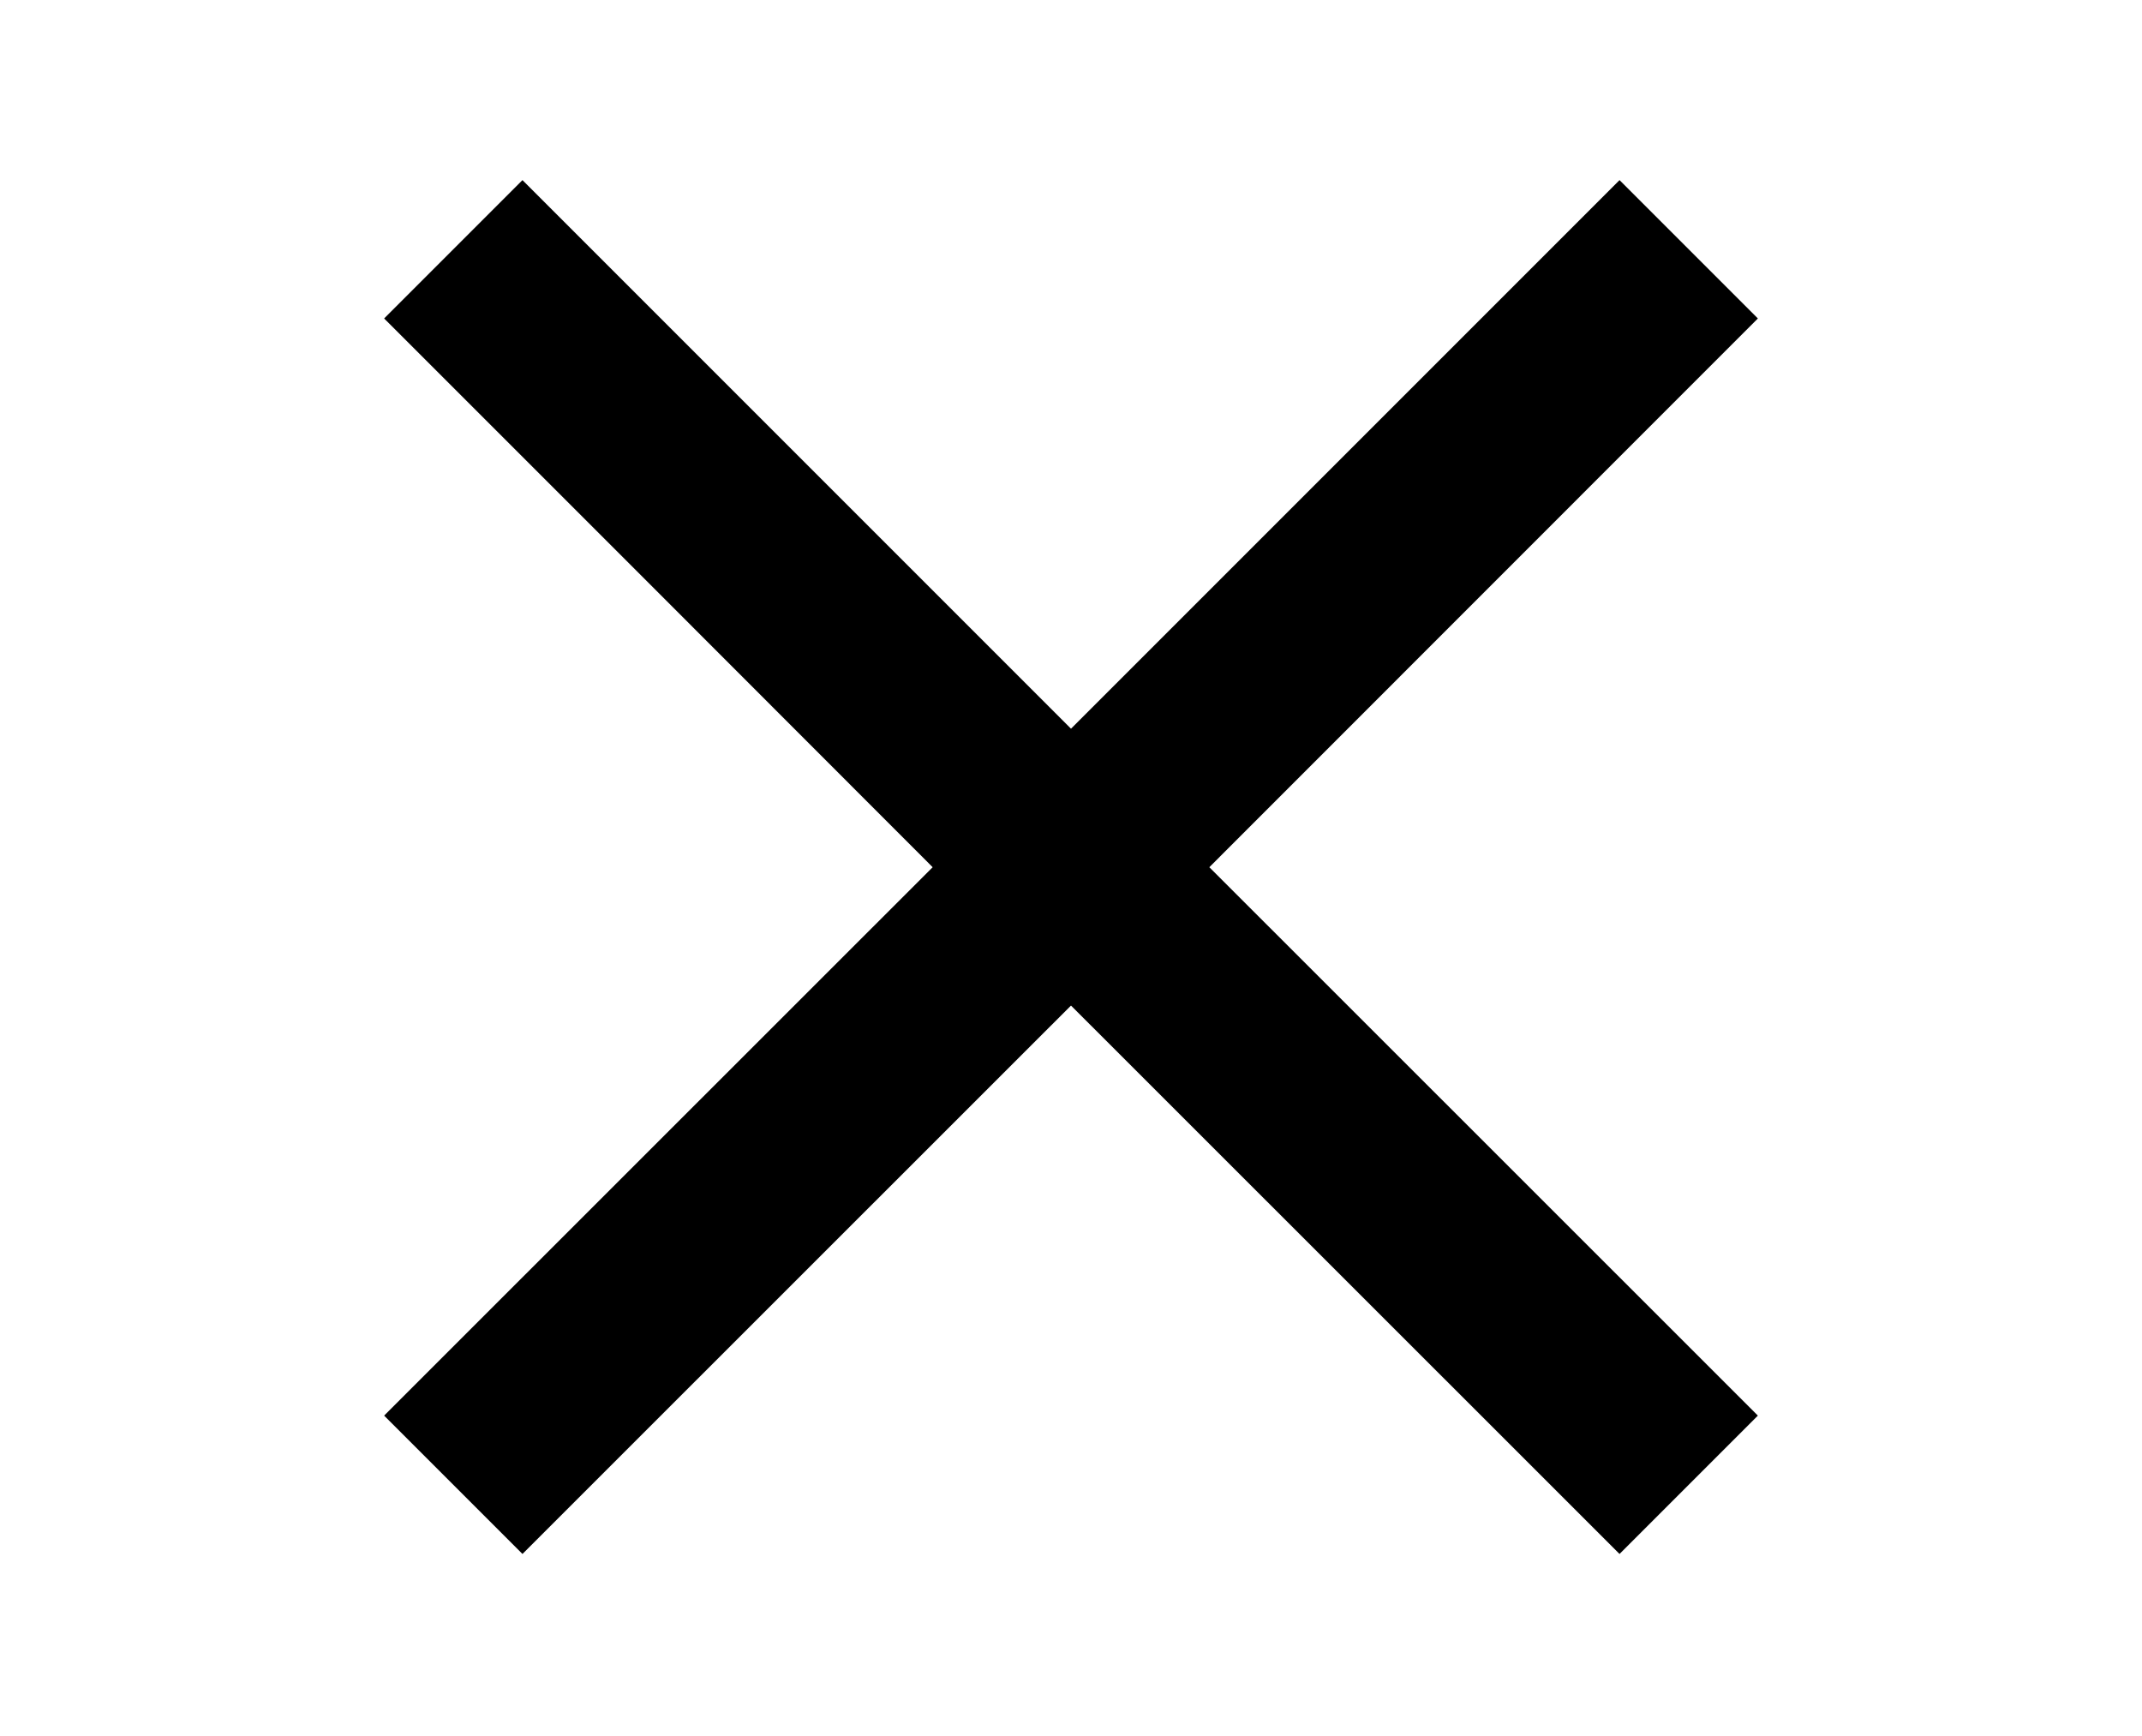
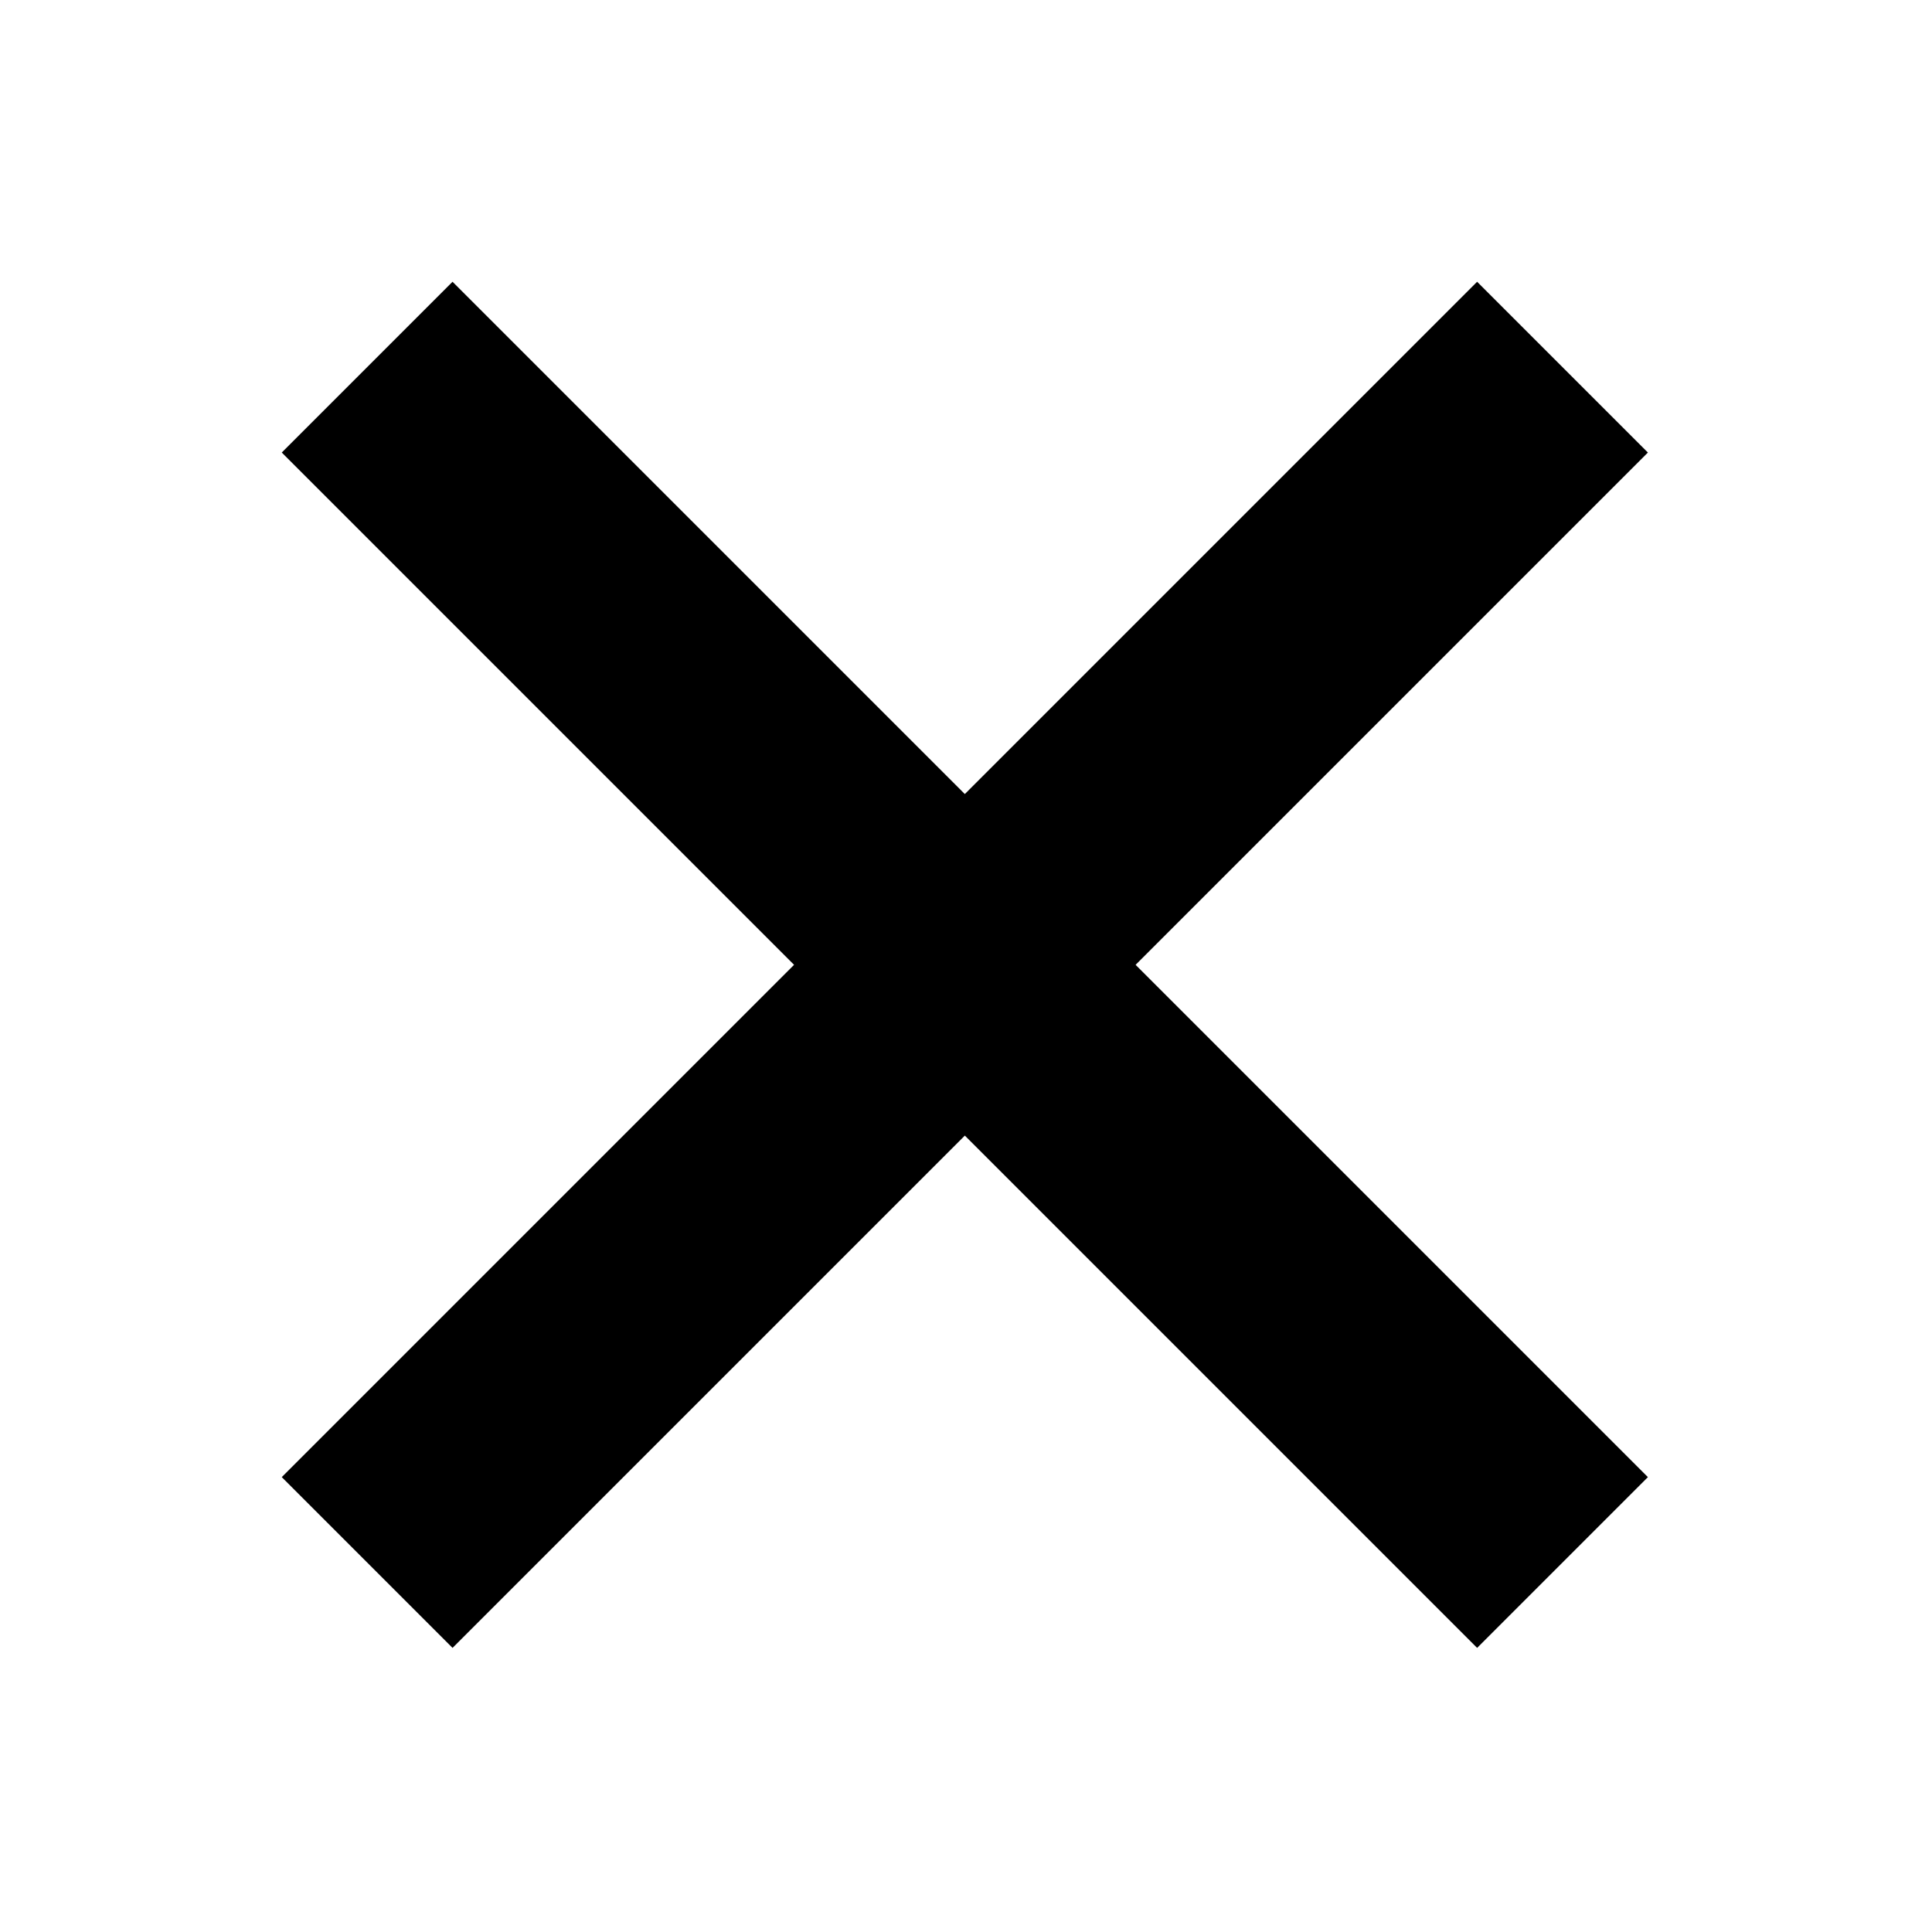
- <svg xmlns="http://www.w3.org/2000/svg" style="isolation:isolate" viewBox="0 0 12 9.721" width="12pt" height="9.721pt">
-   <defs>
-     <clipPath id="_clipPath_1RXd9Nbo4jH6vcvZ7eR6iTP9OoQXvLfa">
-       <rect width="12" height="9.721" />
-     </clipPath>
-   </defs>
-   <g clip-path="url(#_clipPath_1RXd9Nbo4jH6vcvZ7eR6iTP9OoQXvLfa)">
-     <clipPath id="_clipPath_bKJ10TlnobxmZbRuycXKdUJ2XoRIqpVX">
-       <rect x="1.031" y="0.832" width="9.938" height="8.05" transform="matrix(1,0,0,1,0,0)" fill="rgb(255,255,255)" />
-     </clipPath>
-     <g clip-path="url(#_clipPath_bKJ10TlnobxmZbRuycXKdUJ2XoRIqpVX)">
-       <g>
-         <path d=" M 9.848 1.784 Q 9.376 1.311 9.073 1.009 Q 7.874 2.208 6 4.082 L 2.927 1.009 Q 2.455 1.482 2.152 1.784 Q 3.352 2.983 5.225 4.858 L 2.152 7.93 Q 2.624 8.403 2.927 8.705 Q 4.126 7.506 6 5.633 L 9.073 8.705 Q 9.545 8.233 9.848 7.93 Q 8.648 6.731 6.775 4.858 L 9.848 1.784 Z " fill="rgb(0,0,0)" />
-       </g>
-     </g>
-   </g>
+ <svg xmlns="http://www.w3.org/2000/svg" width="24" height="24" viewBox="0 0 0.48 0.48">
+   <path transform="rotate(45)" style="opacity:1;vector-effect:none;fill-opacity:1;stroke:none;stroke-width:4;stroke-linecap:square;stroke-linejoin:round;stroke-miterlimit:4;stroke-dasharray:none;stroke-dashoffset:3.2;stroke-opacity:1" d="M.129-.03h.42v.06h-.42z" />
+   <path transform="rotate(-45)" style="opacity:1;vector-effect:none;fill-opacity:1;stroke:none;stroke-width:4;stroke-linecap:square;stroke-linejoin:round;stroke-miterlimit:4;stroke-dasharray:none;stroke-dashoffset:3.2;stroke-opacity:1" d="M-.21.309h.42v.06h-.42z" />
</svg>
